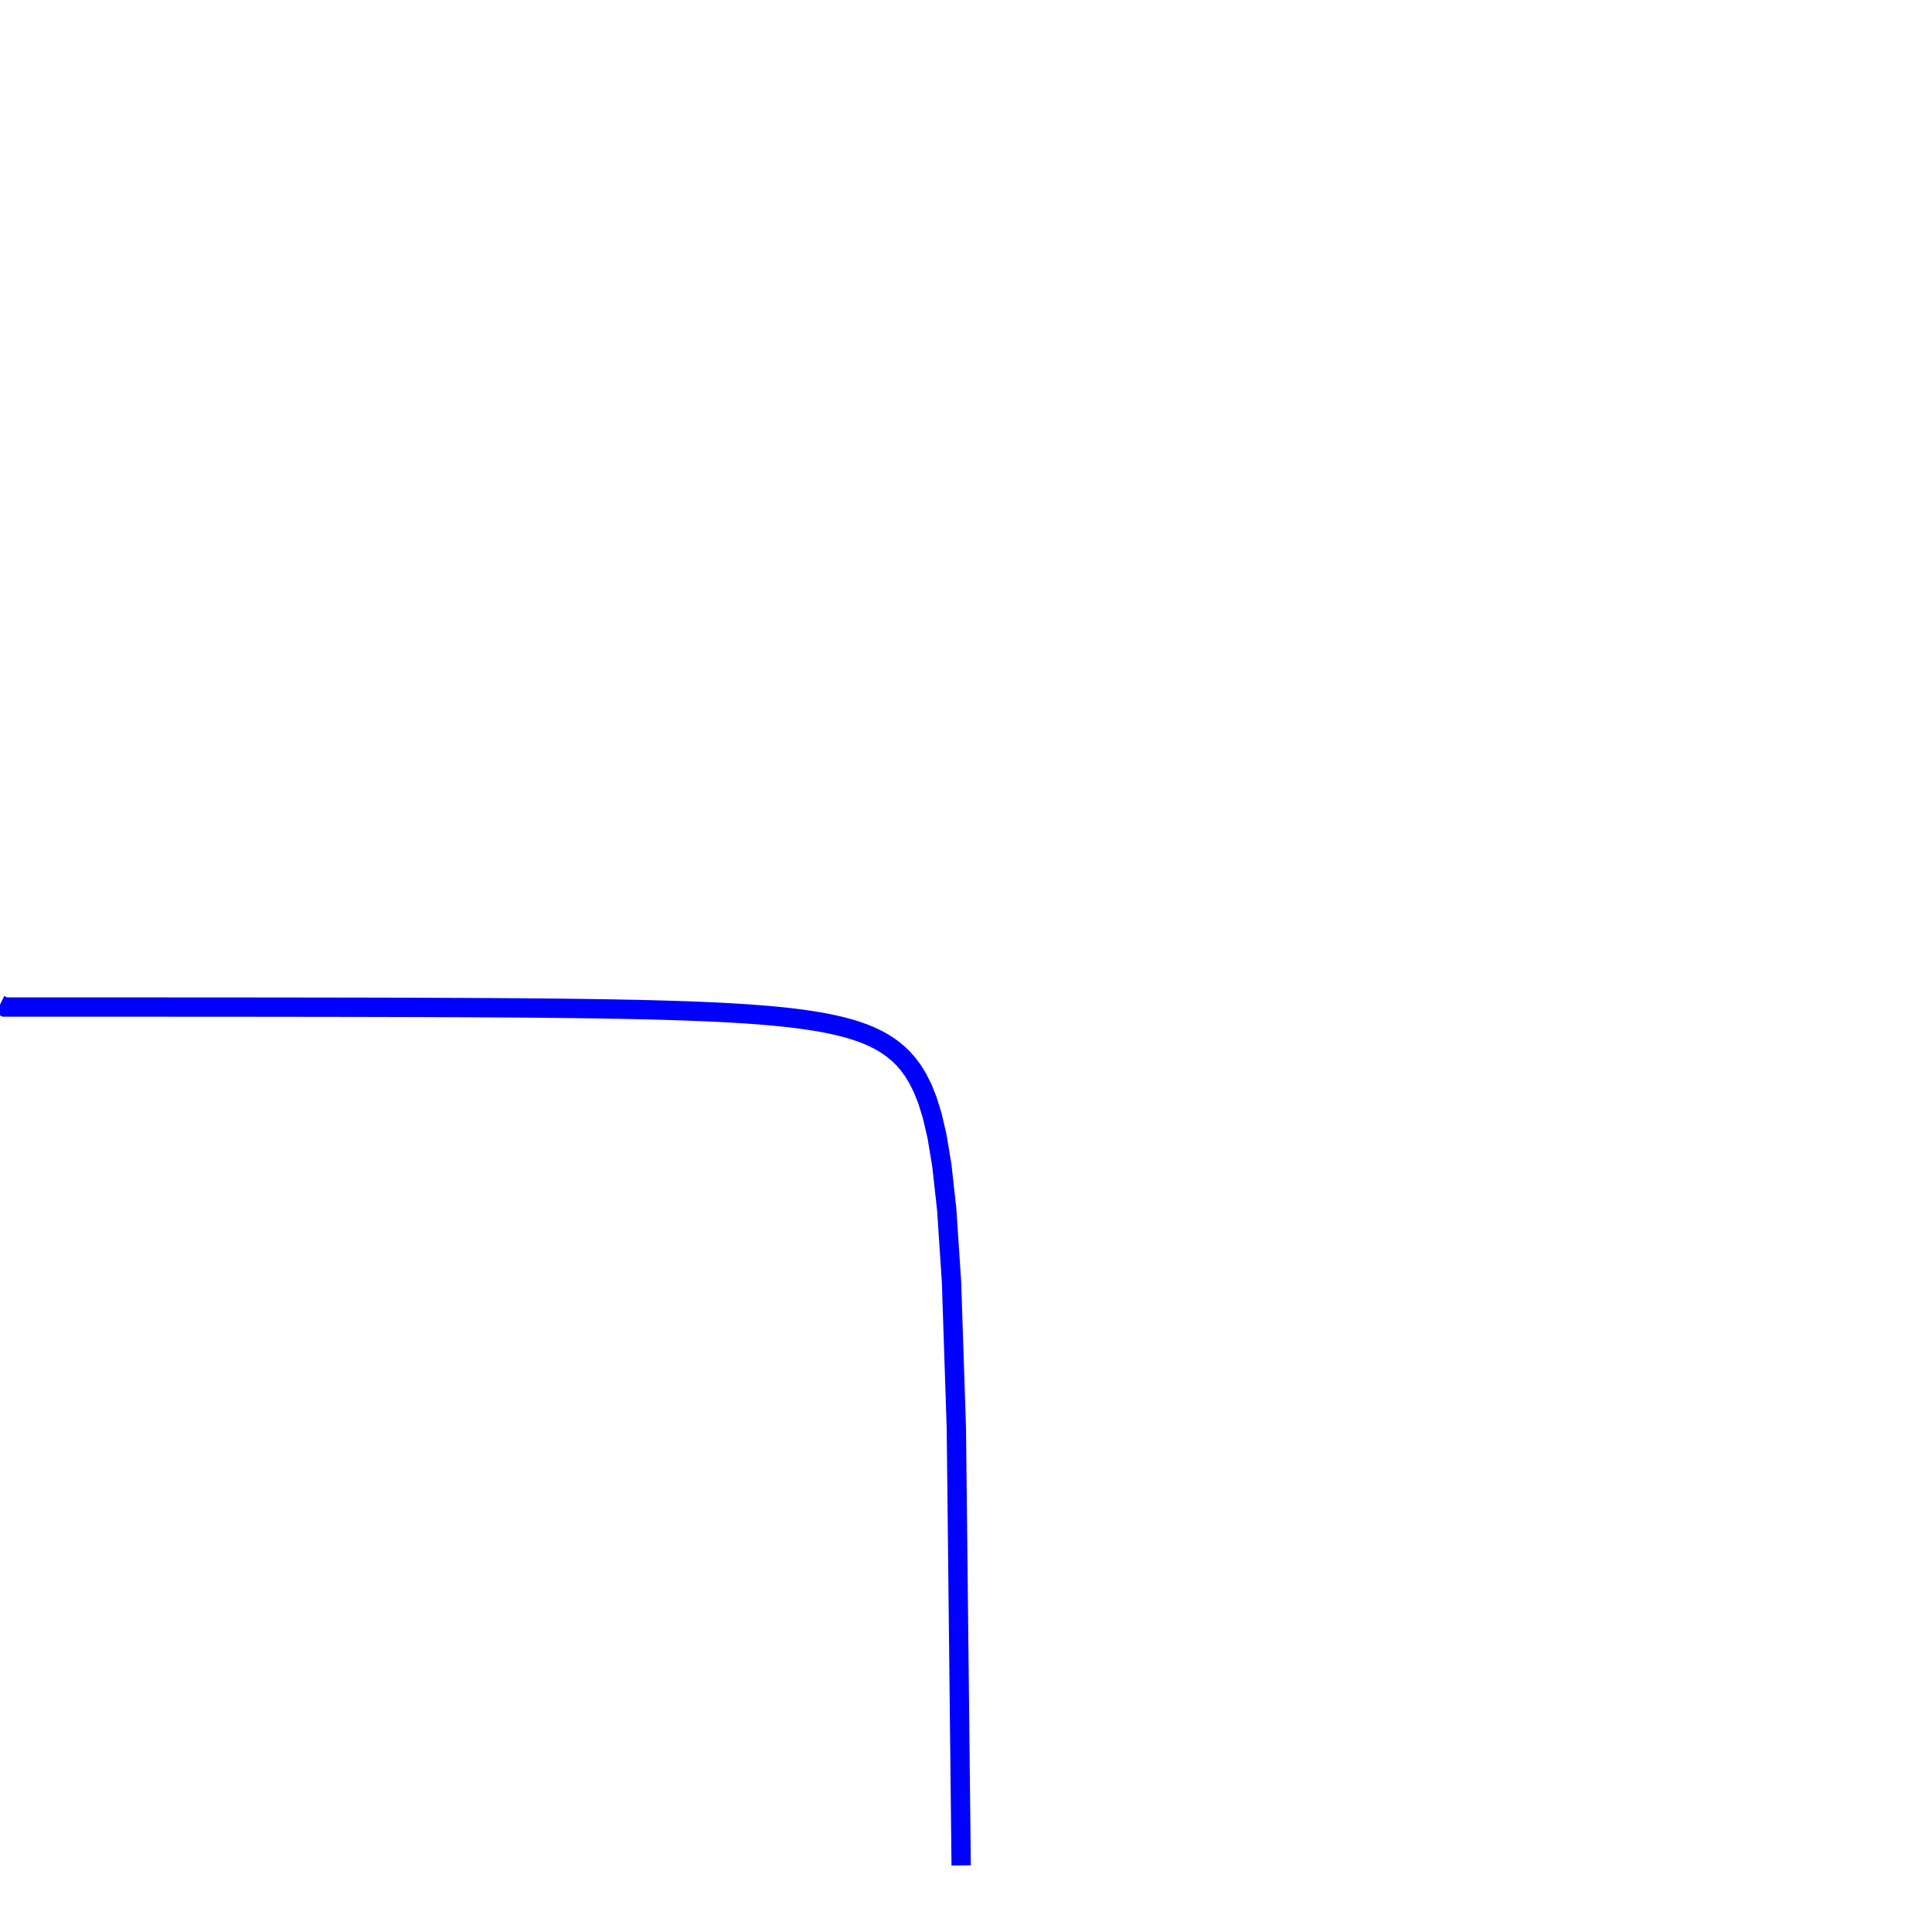
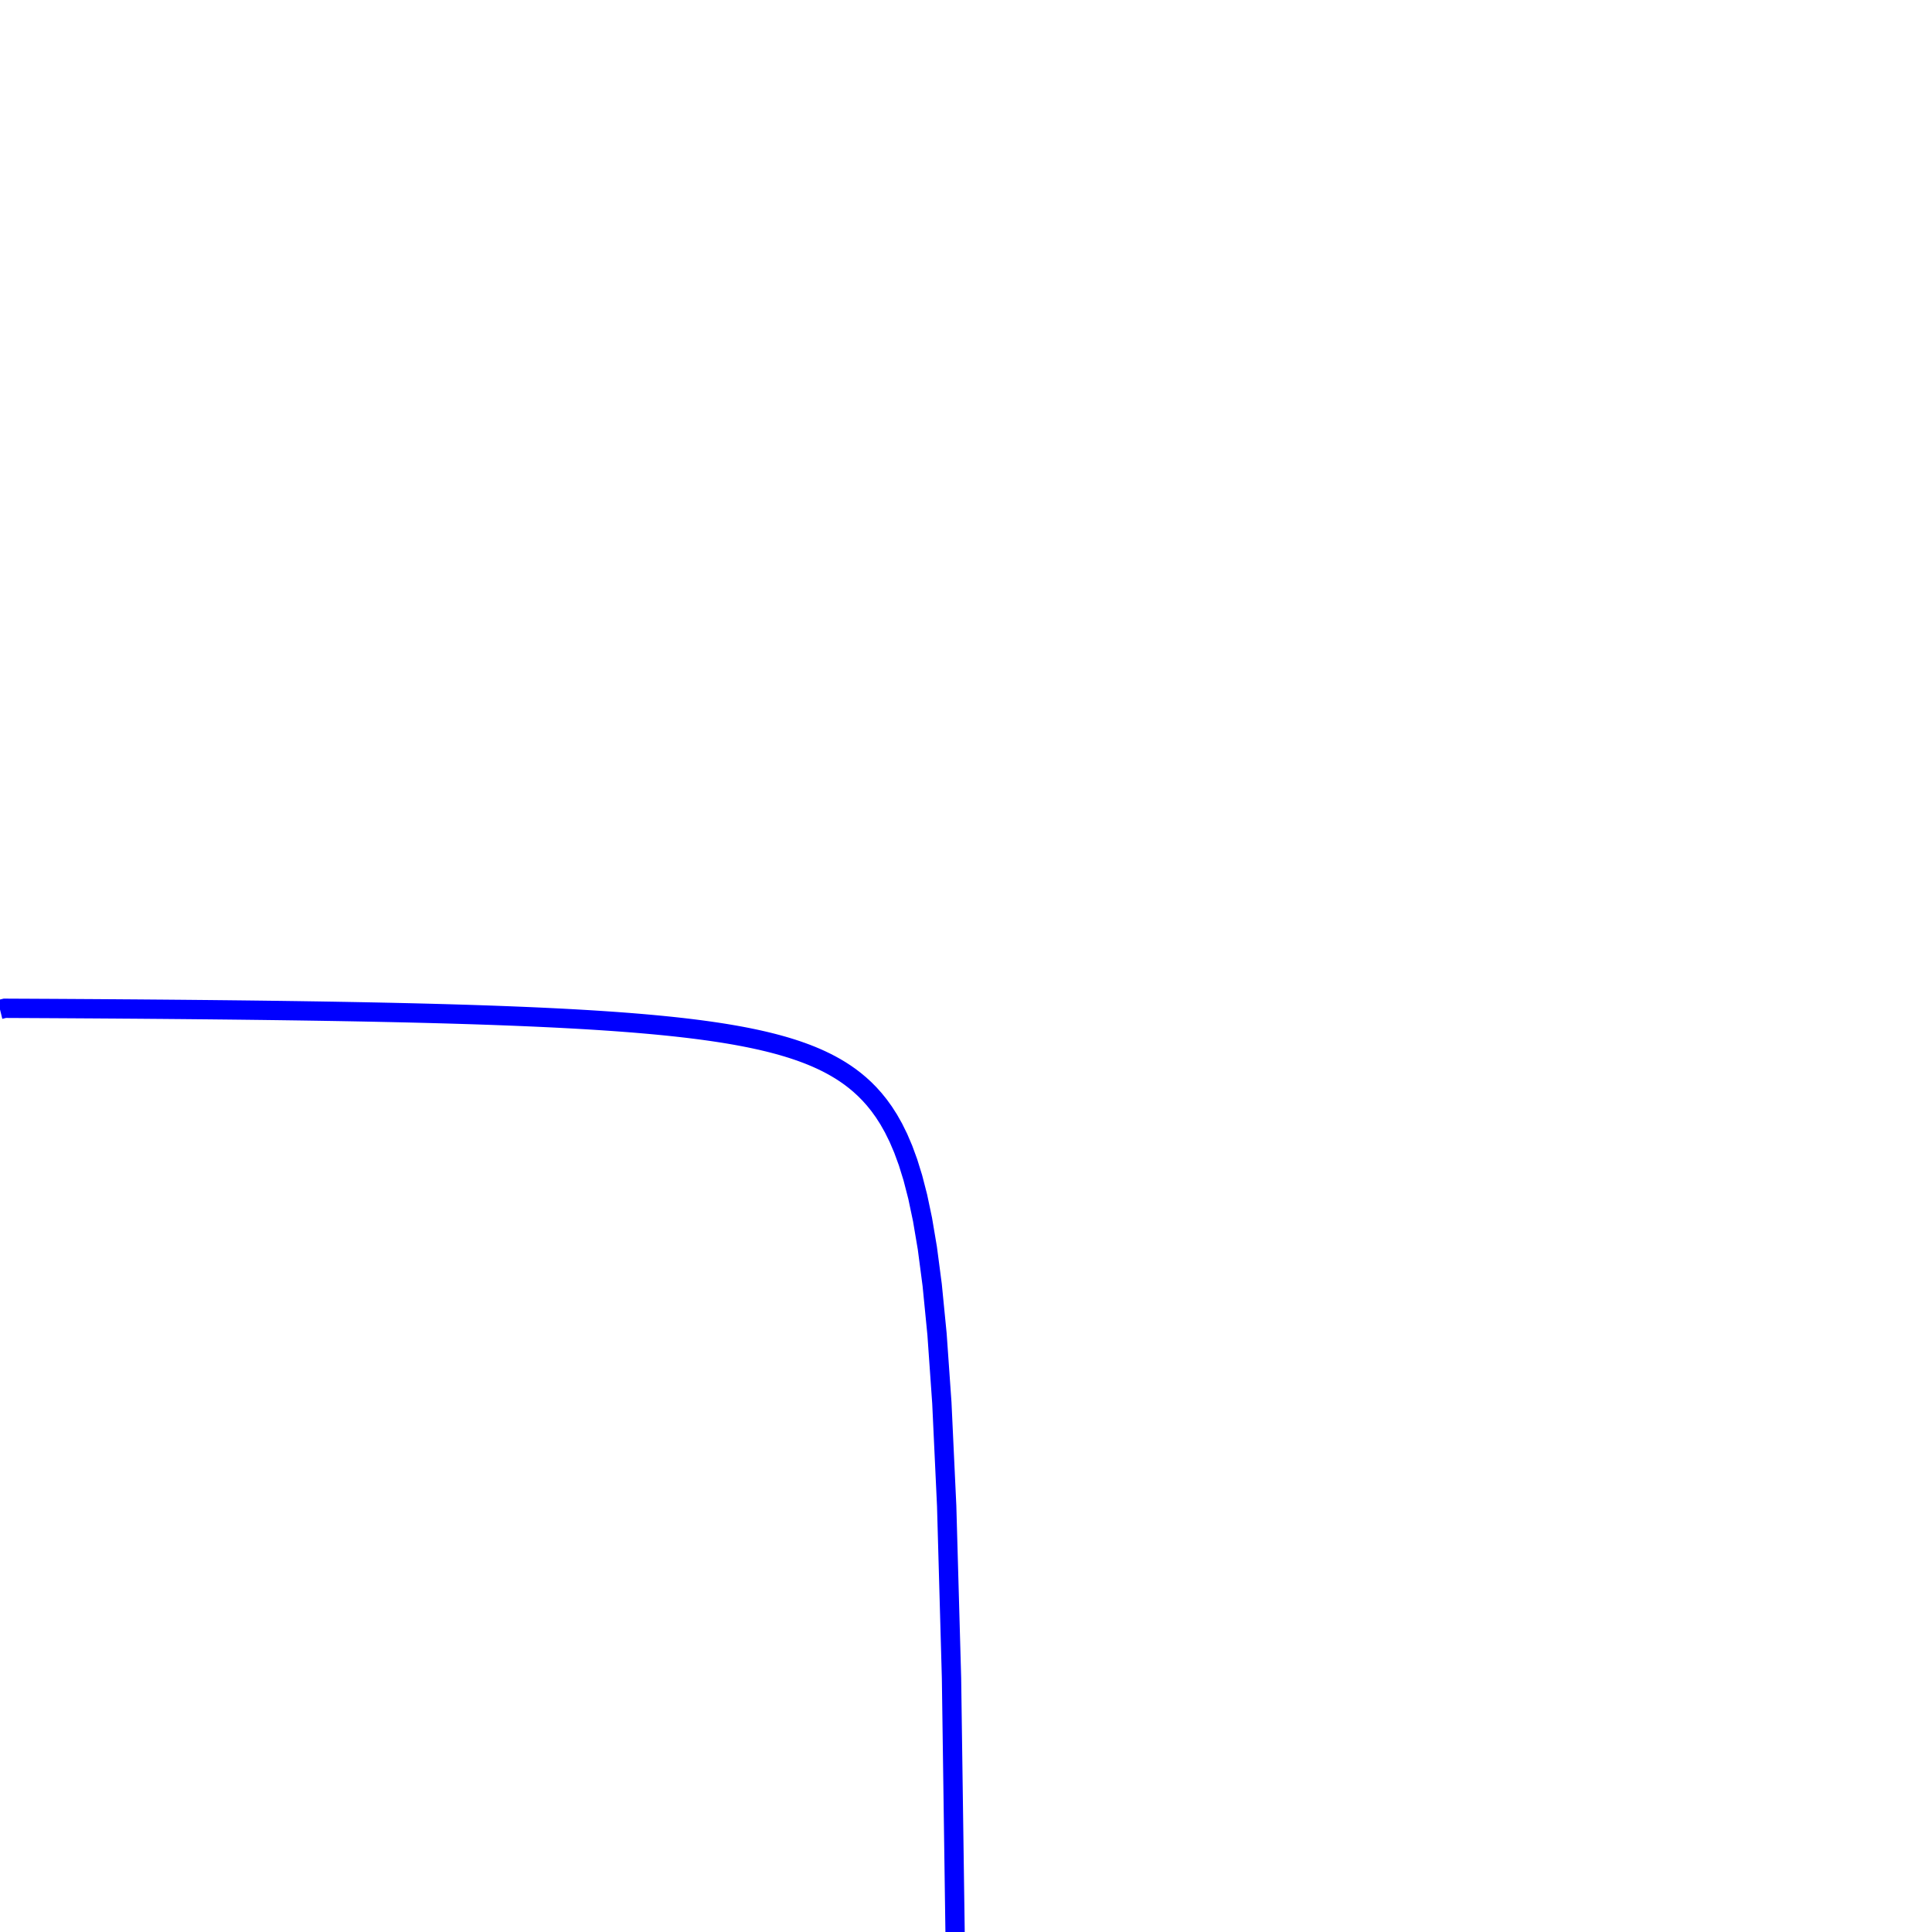
<svg xmlns="http://www.w3.org/2000/svg" width="400" height="400" viewbox="0 0 400 400">
-   <path d="M0 208 L1 208.493 L2 208.494 L3 208.494 L4 208.494 L5 208.494 L6 208.494 L7 208.494 L8 208.494 L9 208.494 L10 208.495 L11 208.495 L12 208.495 L13 208.495 L14 208.495 L15 208.495 L16 208.496 L17 208.496 L18 208.496 L19 208.496 L20 208.497 L21 208.497 L22 208.497 L23 208.497 L24 208.498 L25 208.498 L26 208.498 L27 208.498 L28 208.499 L29 208.499 L30 208.499 L31 208.5 L32 208.5 L33 208.5 L34 208.501 L35 208.501 L36 208.502 L37 208.502 L38 208.503 L39 208.503 L40 208.504 L41 208.504 L42 208.505 L43 208.505 L44 208.506 L45 208.506 L46 208.507 L47 208.508 L48 208.508 L49 208.509 L50 208.51 L51 208.511 L52 208.511 L53 208.512 L54 208.513 L55 208.514 L56 208.515 L57 208.516 L58 208.517 L59 208.518 L60 208.519 L61 208.52 L62 208.521 L63 208.523 L64 208.524 L65 208.525 L66 208.527 L67 208.528 L68 208.53 L69 208.531 L70 208.533 L71 208.535 L72 208.536 L73 208.538 L74 208.54 L75 208.542 L76 208.544 L77 208.546 L78 208.549 L79 208.551 L80 208.553 L81 208.556 L82 208.559 L83 208.561 L84 208.564 L85 208.567 L86 208.57 L87 208.574 L88 208.577 L89 208.581 L90 208.584 L91 208.588 L92 208.592 L93 208.596 L94 208.601 L95 208.605 L96 208.61 L97 208.615 L98 208.62 L99 208.625 L100 208.631 L101 208.636 L102 208.642 L103 208.649 L104 208.655 L105 208.662 L106 208.669 L107 208.676 L108 208.684 L109 208.692 L110 208.7 L111 208.709 L112 208.718 L113 208.728 L114 208.738 L115 208.748 L116 208.759 L117 208.77 L118 208.782 L119 208.794 L120 208.807 L121 208.82 L122 208.834 L123 208.849 L124 208.864 L125 208.88 L126 208.896 L127 208.914 L128 208.932 L129 208.951 L130 208.97 L131 208.991 L132 209.013 L133 209.035 L134 209.059 L135 209.084 L136 209.11 L137 209.137 L138 209.166 L139 209.196 L140 209.227 L141 209.26 L142 209.295 L143 209.331 L144 209.369 L145 209.409 L146 209.451 L147 209.495 L148 209.541 L149 209.59 L150 209.642 L151 209.696 L152 209.753 L153 209.814 L154 209.877 L155 209.945 L156 210.016 L157 210.091 L158 210.171 L159 210.255 L160 210.345 L161 210.44 L162 210.541 L163 210.649 L164 210.764 L165 210.886 L166 211.017 L167 211.157 L168 211.307 L169 211.468 L170 211.64 L171 211.827 L172 212.028 L173 212.245 L174 212.481 L175 212.737 L176 213.017 L177 213.323 L178 213.658 L179 214.028 L180 214.437 L181 214.891 L182 215.398 L183 215.967 L184 216.611 L185 217.343 L186 218.183 L187 219.155 L188 220.294 L189 221.644 L190 223.269 L191 225.26 L192 227.754 L193 230.968 L194 235.261 L195 241.28 L196 250.321 L197 265.404 L198 295.595 L199 386.216 L200 -Infinity L201 23.592 L202 114.213 L203 144.404 L204 159.487 L205 168.528 L206 174.548 L207 178.84 L208 182.054 L209 184.548 L210 186.539 L211 188.164 L212 189.514 L213 190.653 L214 191.625 L215 192.465 L216 193.198 L217 193.841 L218 194.41 L219 194.917 L220 195.371 L221 195.78 L222 196.15 L223 196.485 L224 196.791 L225 197.071 L226 197.327 L227 197.563 L228 197.78 L229 197.981 L230 198.168 L231 198.341 L232 198.501 L233 198.651 L234 198.791 L235 198.922 L236 199.044 L237 199.159 L238 199.267 L239 199.368 L240 199.463 L241 199.553 L242 199.637 L243 199.717 L244 199.792 L245 199.863 L246 199.931 L247 199.994 L248 200.055 L249 200.112 L250 200.166 L251 200.218 L252 200.267 L253 200.313 L254 200.357 L255 200.399 L256 200.439 L257 200.477 L258 200.514 L259 200.548 L260 200.581 L261 200.612 L262 200.642 L263 200.671 L264 200.698 L265 200.724 L266 200.749 L267 200.773 L268 200.795 L269 200.817 L270 200.838 L271 200.858 L272 200.876 L273 200.895 L274 200.912 L275 200.928 L276 200.944 L277 200.96 L278 200.974 L279 200.988 L280 201.001 L281 201.014 L282 201.026 L283 201.038 L284 201.049 L285 201.06 L286 201.07 L287 201.08 L288 201.09 L289 201.099 L290 201.108 L291 201.116 L292 201.124 L293 201.132 L294 201.139 L295 201.146 L296 201.153 L297 201.159 L298 201.166 L299 201.172 L300 201.177 L301 201.183 L302 201.188 L303 201.193 L304 201.198 L305 201.203 L306 201.208 L307 201.212 L308 201.216 L309 201.22 L310 201.224 L311 201.227 L312 201.231 L313 201.234 L314 201.238 L315 201.241 L316 201.244 L317 201.247 L318 201.249 L319 201.252 L320 201.255 L321 201.257 L322 201.259 L323 201.262 L324 201.264 L325 201.266 L326 201.268 L327 201.27 L328 201.272 L329 201.274 L330 201.275 L331 201.277 L332 201.278 L333 201.28 L334 201.281 L335 201.283 L336 201.284 L337 201.285 L338 201.287 L339 201.288 L340 201.289 L341 201.29 L342 201.291 L343 201.292 L344 201.293 L345 201.294 L346 201.295 L347 201.296 L348 201.297 L349 201.298 L350 201.298 L351 201.299 L352 201.3 L353 201.3 L354 201.301 L355 201.302 L356 201.302 L357 201.303 L358 201.303 L359 201.304 L360 201.305 L361 201.305 L362 201.306 L363 201.306 L364 201.306 L365 201.307 L366 201.307 L367 201.308 L368 201.308 L369 201.308 L370 201.309 L371 201.309 L372 201.309 L373 201.31 L374 201.31 L375 201.31 L376 201.311 L377 201.311 L378 201.311 L379 201.311 L380 201.312 L381 201.312 L382 201.312 L383 201.312 L384 201.312 L385 201.313 L386 201.313 L387 201.313 L388 201.313 L389 201.313 L390 201.313 L391 201.314 L392 201.314 L393 201.314 L394 201.314 L395 201.314 L396 201.314 L397 201.314 L398 201.315 L399 201.315 " stroke="blue" stroke-width="4" fill="none" />
+   <path d="M0 209 L1 208.754 L2 208.759 L3 208.764 L4 208.769 L5 208.773 L6 208.778 L7 208.783 L8 208.789 L9 208.794 L10 208.799 L11 208.805 L12 208.81 L13 208.816 L14 208.822 L15 208.828 L16 208.834 L17 208.84 L18 208.846 L19 208.852 L20 208.859 L21 208.865 L22 208.872 L23 208.879 L24 208.885 L25 208.893 L26 208.9 L27 208.907 L28 208.914 L29 208.922 L30 208.93 L31 208.938 L32 208.946 L33 208.954 L34 208.962 L35 208.971 L36 208.98 L37 208.988 L38 208.997 L39 209.007 L40 209.016 L41 209.026 L42 209.035 L43 209.045 L44 209.055 L45 209.066 L46 209.076 L47 209.087 L48 209.098 L49 209.109 L50 209.12 L51 209.132 L52 209.144 L53 209.156 L54 209.168 L55 209.181 L56 209.194 L57 209.207 L58 209.22 L59 209.234 L60 209.248 L61 209.262 L62 209.276 L63 209.291 L64 209.306 L65 209.321 L66 209.337 L67 209.353 L68 209.37 L69 209.386 L70 209.403 L71 209.421 L72 209.439 L73 209.457 L74 209.475 L75 209.494 L76 209.514 L77 209.534 L78 209.554 L79 209.575 L80 209.596 L81 209.617 L82 209.64 L83 209.662 L84 209.685 L85 209.709 L86 209.733 L87 209.758 L88 209.783 L89 209.809 L90 209.836 L91 209.863 L92 209.89 L93 209.919 L94 209.948 L95 209.978 L96 210.008 L97 210.039 L98 210.071 L99 210.104 L100 210.138 L101 210.172 L102 210.207 L103 210.244 L104 210.281 L105 210.319 L106 210.358 L107 210.398 L108 210.439 L109 210.481 L110 210.524 L111 210.568 L112 210.614 L113 210.661 L114 210.709 L115 210.758 L116 210.809 L117 210.861 L118 210.915 L119 210.97 L120 211.027 L121 211.085 L122 211.145 L123 211.207 L124 211.271 L125 211.337 L126 211.405 L127 211.474 L128 211.546 L129 211.621 L130 211.697 L131 211.776 L132 211.858 L133 211.943 L134 212.03 L135 212.12 L136 212.213 L137 212.31 L138 212.41 L139 212.513 L140 212.62 L141 212.732 L142 212.847 L143 212.967 L144 213.091 L145 213.22 L146 213.355 L147 213.494 L148 213.64 L149 213.791 L150 213.949 L151 214.114 L152 214.286 L153 214.466 L154 214.654 L155 214.851 L156 215.057 L157 215.273 L158 215.5 L159 215.738 L160 215.989 L161 216.253 L162 216.532 L163 216.826 L164 217.137 L165 217.467 L166 217.816 L167 218.187 L168 218.582 L169 219.003 L170 219.453 L171 219.934 L172 220.451 L173 221.006 L174 221.605 L175 222.253 L176 222.955 L177 223.72 L178 224.555 L179 225.47 L180 226.478 L181 227.593 L182 228.833 L183 230.22 L184 231.781 L185 233.552 L186 235.578 L187 237.917 L188 240.647 L189 243.875 L190 247.751 L191 252.491 L192 258.418 L193 266.041 L194 276.209 L195 290.448 L196 311.811 L197 347.424 L198 418.658 L199 632.382 L200 -Infinity L201 -222.574 L202 -8.85 L203 62.385 L204 97.997 L205 119.36 L206 133.599 L207 143.767 L208 151.39 L209 157.317 L210 162.057 L211 165.933 L212 169.161 L213 171.892 L214 174.23 L215 176.256 L216 178.027 L217 179.589 L218 180.976 L219 182.215 L220 183.33 L221 184.338 L222 185.253 L223 186.088 L224 186.853 L225 187.555 L226 188.203 L227 188.802 L228 189.357 L229 189.874 L230 190.355 L231 190.805 L232 191.226 L233 191.621 L234 191.992 L235 192.342 L236 192.671 L237 192.982 L238 193.276 L239 193.555 L240 193.819 L241 194.07 L242 194.308 L243 194.535 L244 194.751 L245 194.958 L246 195.154 L247 195.342 L248 195.522 L249 195.694 L250 195.859 L251 196.017 L252 196.168 L253 196.314 L254 196.454 L255 196.588 L256 196.717 L257 196.841 L258 196.961 L259 197.076 L260 197.188 L261 197.295 L262 197.398 L263 197.498 L264 197.595 L265 197.688 L266 197.778 L267 197.866 L268 197.95 L269 198.032 L270 198.111 L271 198.187 L272 198.262 L273 198.334 L274 198.404 L275 198.471 L276 198.537 L277 198.601 L278 198.663 L279 198.723 L280 198.781 L281 198.838 L282 198.893 L283 198.947 L284 198.999 L285 199.05 L286 199.099 L287 199.147 L288 199.194 L289 199.24 L290 199.284 L291 199.327 L292 199.369 L293 199.41 L294 199.45 L295 199.489 L296 199.527 L297 199.565 L298 199.601 L299 199.636 L300 199.67 L301 199.704 L302 199.737 L303 199.769 L304 199.8 L305 199.83 L306 199.86 L307 199.889 L308 199.918 L309 199.945 L310 199.972 L311 199.999 L312 200.025 L313 200.05 L314 200.075 L315 200.099 L316 200.123 L317 200.146 L318 200.168 L319 200.191 L320 200.212 L321 200.233 L322 200.254 L323 200.274 L324 200.294 L325 200.314 L326 200.333 L327 200.351 L328 200.369 L329 200.387 L330 200.405 L331 200.422 L332 200.439 L333 200.455 L334 200.471 L335 200.487 L336 200.502 L337 200.517 L338 200.532 L339 200.546 L340 200.561 L341 200.574 L342 200.588 L343 200.601 L344 200.615 L345 200.627 L346 200.64 L347 200.652 L348 200.664 L349 200.676 L350 200.688 L351 200.699 L352 200.71 L353 200.721 L354 200.732 L355 200.742 L356 200.753 L357 200.763 L358 200.773 L359 200.783 L360 200.792 L361 200.801 L362 200.811 L363 200.82 L364 200.829 L365 200.837 L366 200.846 L367 200.854 L368 200.862 L369 200.87 L370 200.878 L371 200.886 L372 200.894 L373 200.901 L374 200.908 L375 200.916 L376 200.923 L377 200.93 L378 200.936 L379 200.943 L380 200.95 L381 200.956 L382 200.962 L383 200.968 L384 200.975 L385 200.981 L386 200.986 L387 200.992 L388 200.998 L389 201.003 L390 201.009 L391 201.014 L392 201.019 L393 201.025 L394 201.03 L395 201.035 L396 201.04 L397 201.044 L398 201.049 L399 201.054 " stroke="blue" stroke-width="4" fill="none" />
</svg>
